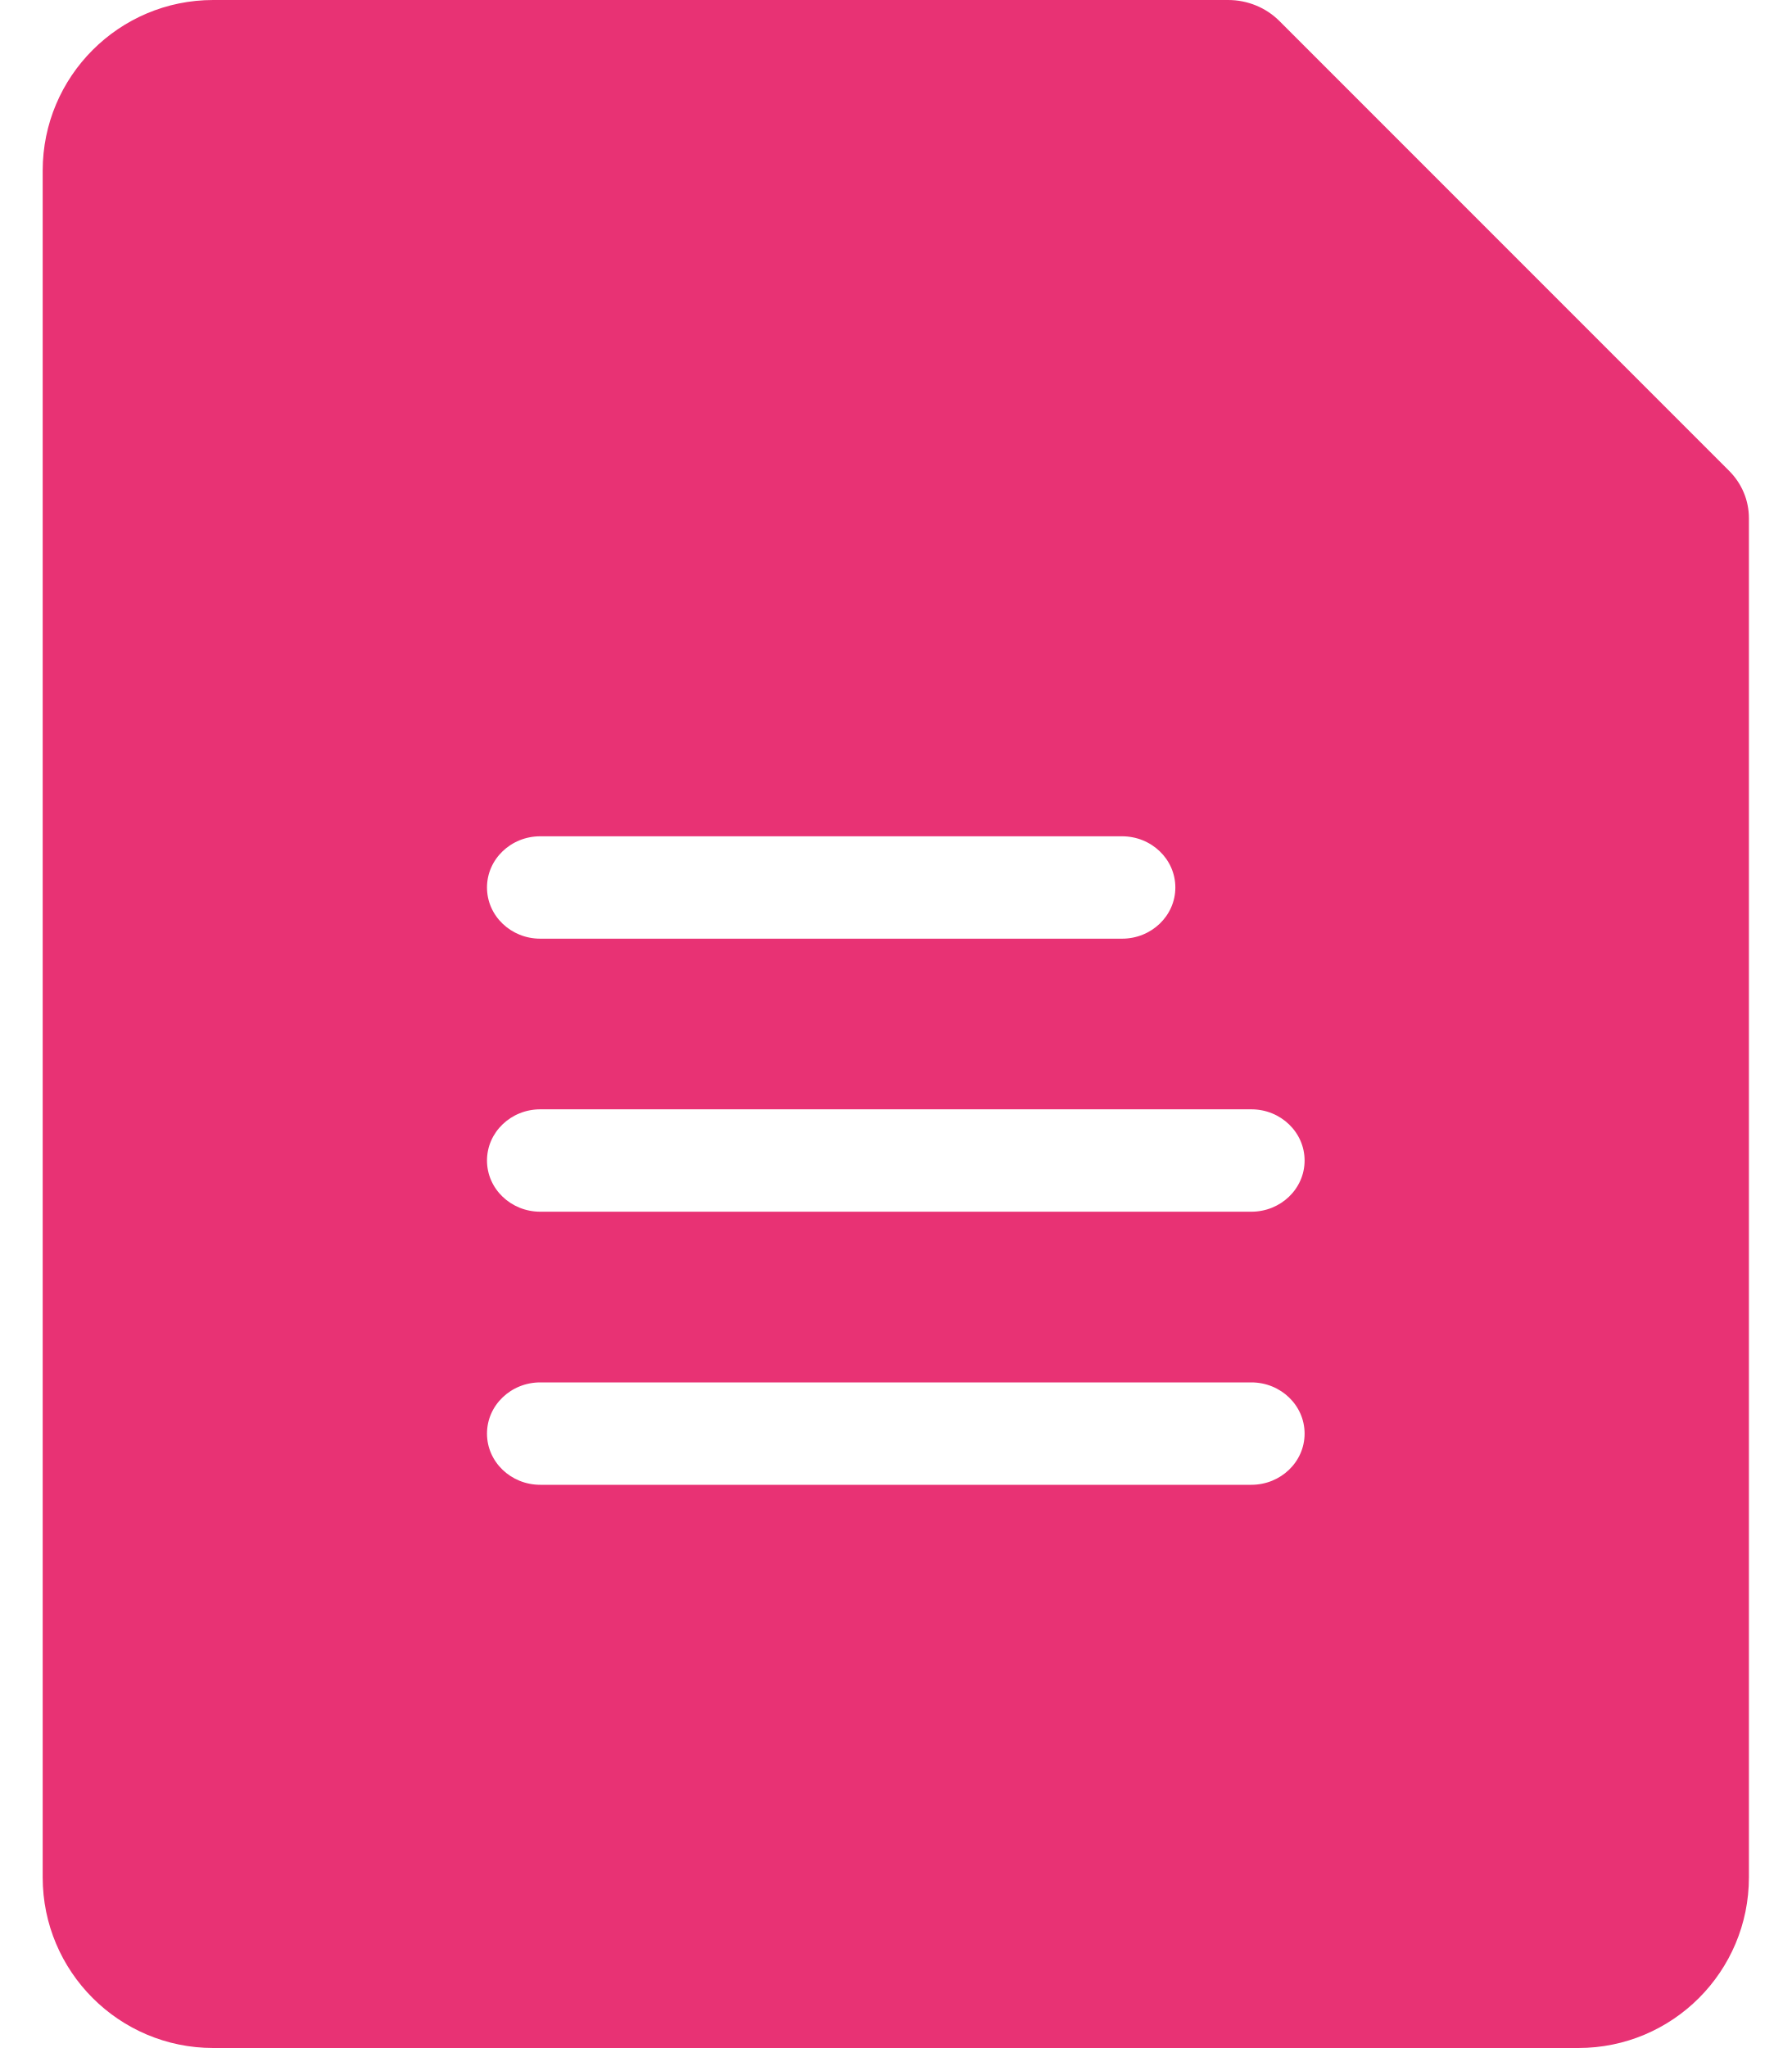
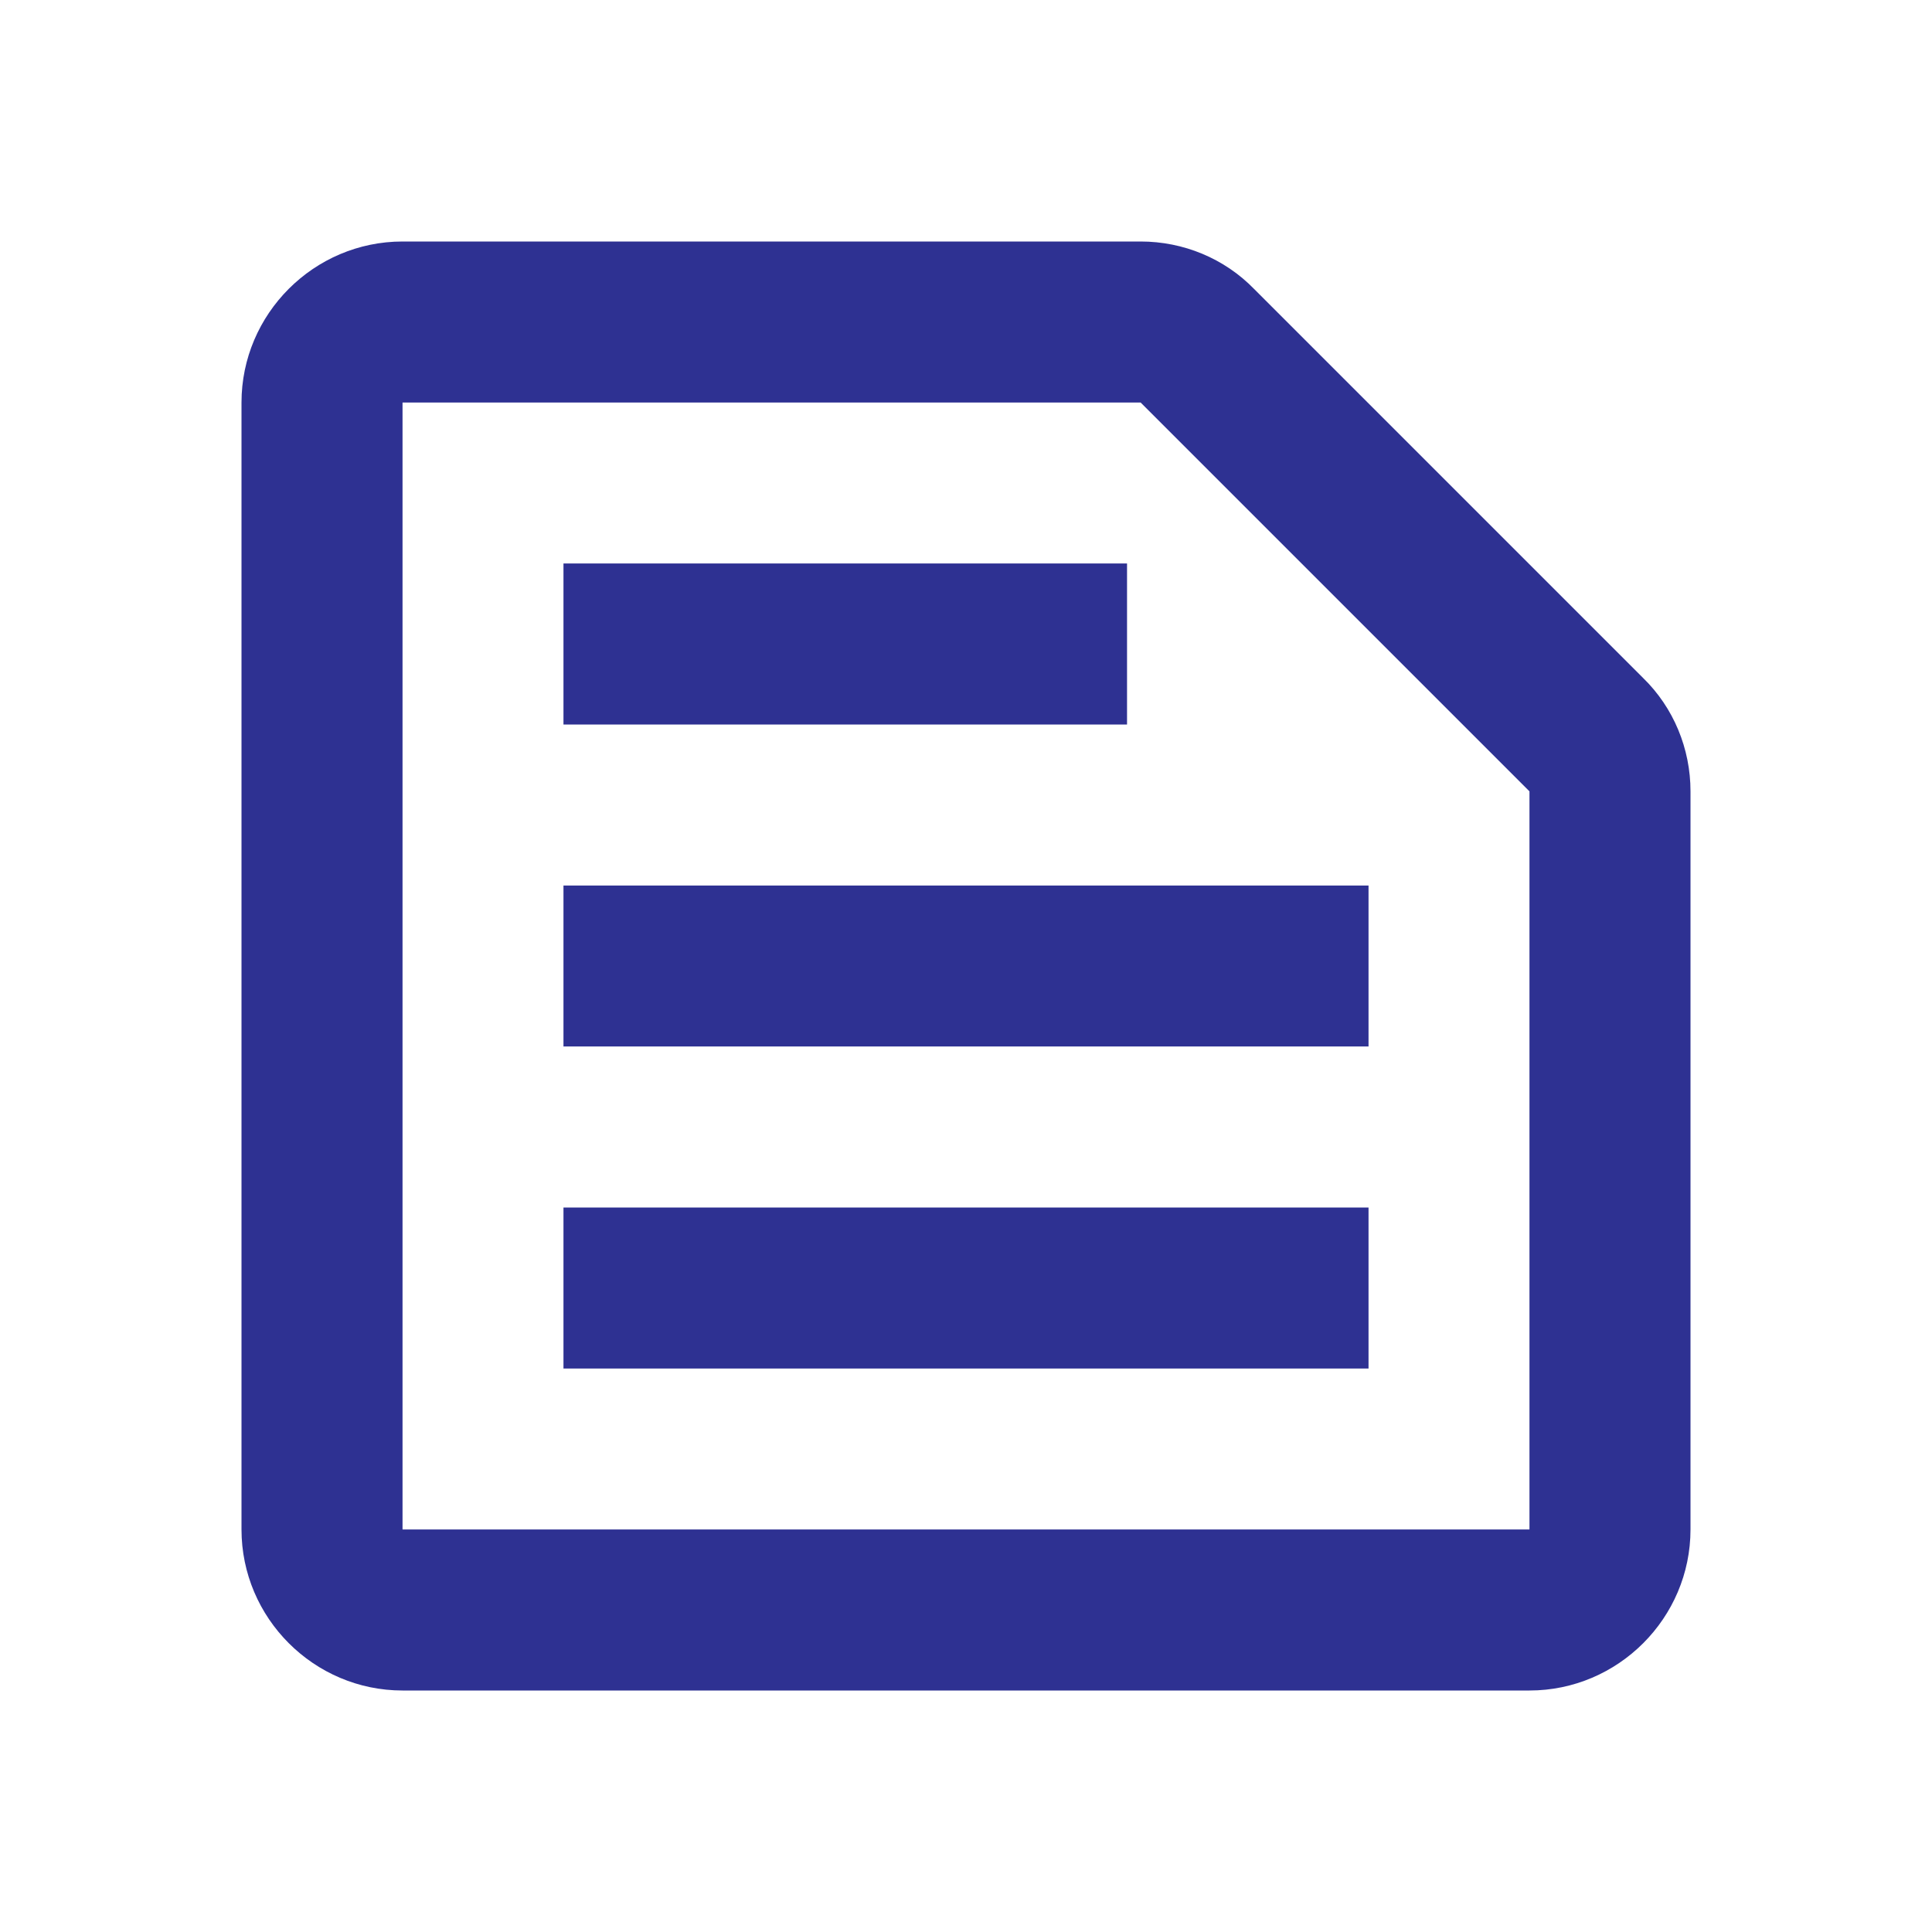
- <svg xmlns="http://www.w3.org/2000/svg" width="28" height="32" viewBox="0 0 28 32" fill="none">
-   <path fill-rule="evenodd" clip-rule="evenodd" d="M3.333 0C1.861 0 0.667 1.194 0.667 2.667V29.333C0.667 30.806 1.861 32 3.333 32H24.667C26.14 32 27.333 30.806 27.333 29.333V16V8.096C27.333 7.82 27.223 7.556 27.024 7.357L19.995 0.328C19.785 0.118 19.496 0 19.193 0H14H3.333ZM8.444 13.067C7.984 13.067 7.611 13.425 7.611 13.867C7.611 14.309 7.984 14.667 8.444 14.667H17.535C17.996 14.667 18.369 14.309 18.369 13.867C18.369 13.425 17.996 13.067 17.535 13.067H8.444ZM8.444 17.333C7.984 17.333 7.611 17.692 7.611 18.133C7.611 18.575 7.984 18.933 8.444 18.933H19.556C20.016 18.933 20.389 18.575 20.389 18.133C20.389 17.692 20.016 17.333 19.556 17.333H8.444ZM8.444 21.6C7.984 21.6 7.611 21.958 7.611 22.4C7.611 22.842 7.984 23.2 8.444 23.2H19.556C20.016 23.2 20.389 22.842 20.389 22.4C20.389 21.958 20.016 21.6 19.556 21.6H8.444Z" fill="#E83274" />
+ <svg xmlns="http://www.w3.org/2000/svg" width="20" height="20" viewBox="0 0 20 20" fill="none">
+   <path d="M11.808 4.167L15.833 8.192V15.833H4.167V4.167H11.808ZM11.808 2.5H4.167C3.25 2.5 2.5 3.25 2.5 4.167V15.833C2.5 16.75 3.25 17.5 4.167 17.5H15.833C16.75 17.5 17.5 16.75 17.5 15.833V8.192C17.5 7.75 17.325 7.325 17.008 7.017L12.983 2.992C12.675 2.675 12.25 2.5 11.808 2.5ZM5.833 12.5H14.167V14.167H5.833V12.5ZM5.833 9.167H14.167V10.833H5.833V9.167ZM5.833 5.833H11.667V7.5H5.833V5.833Z" fill="#2E3192" />
</svg>
